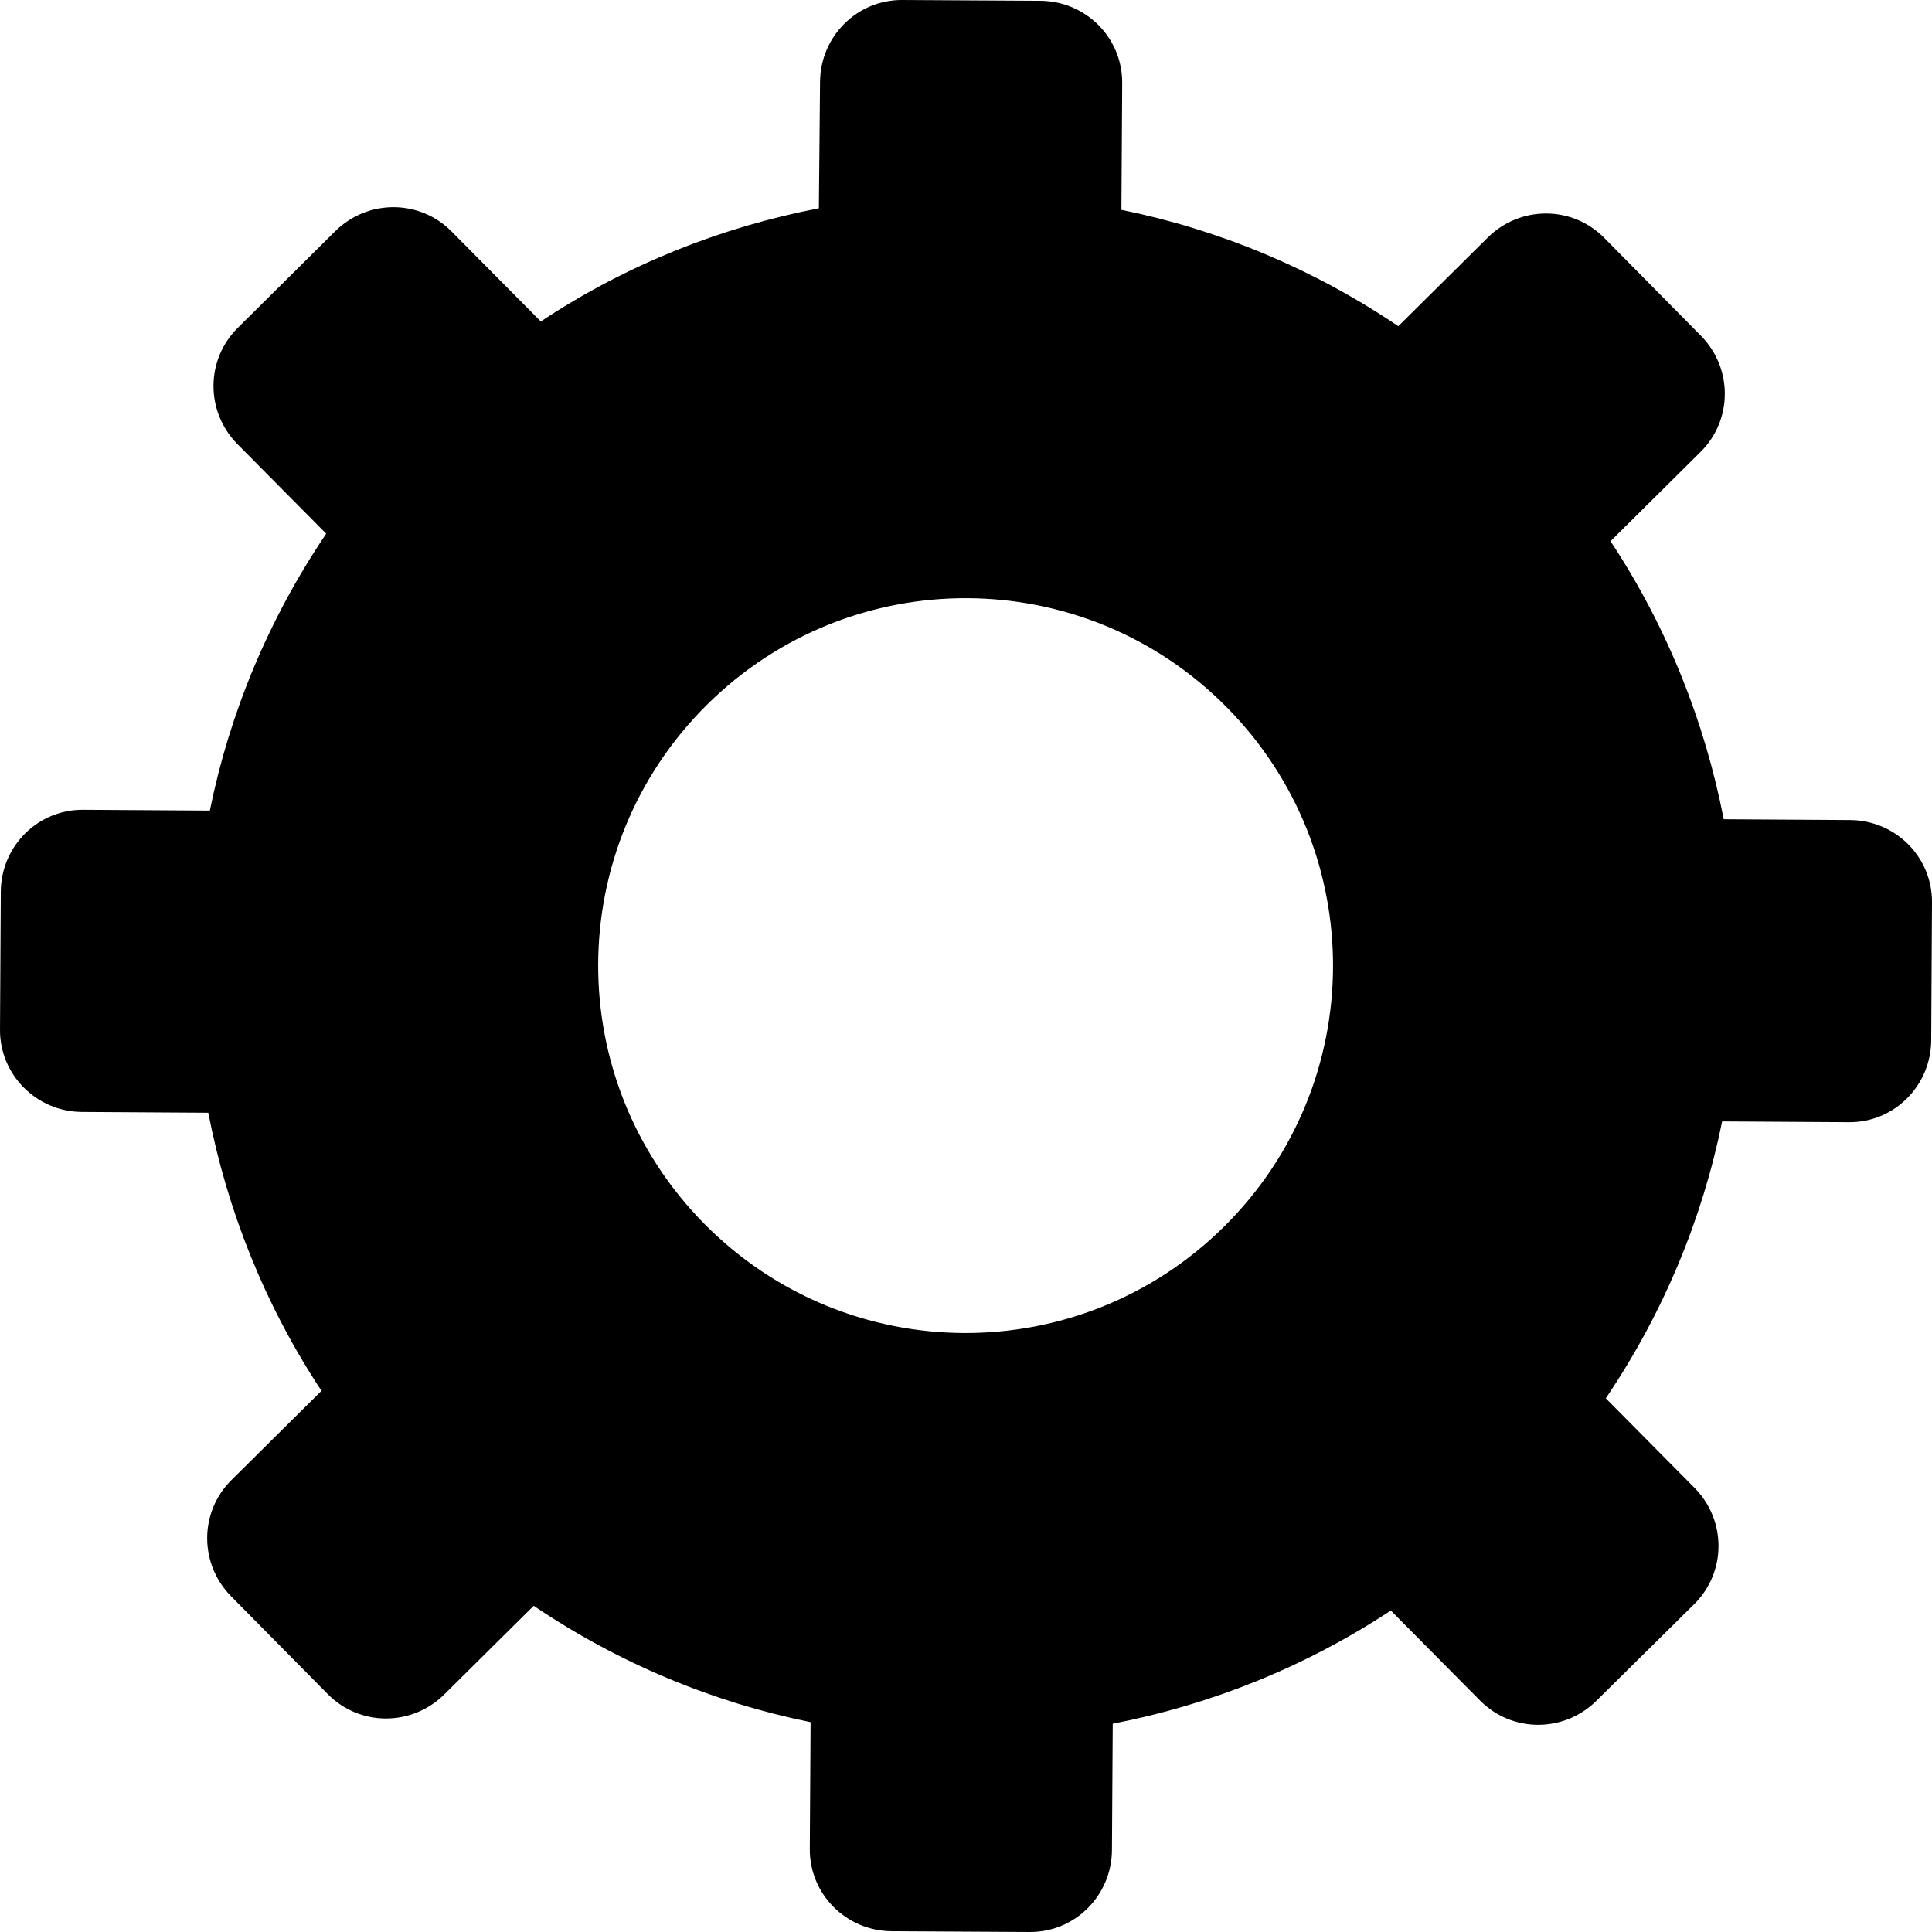
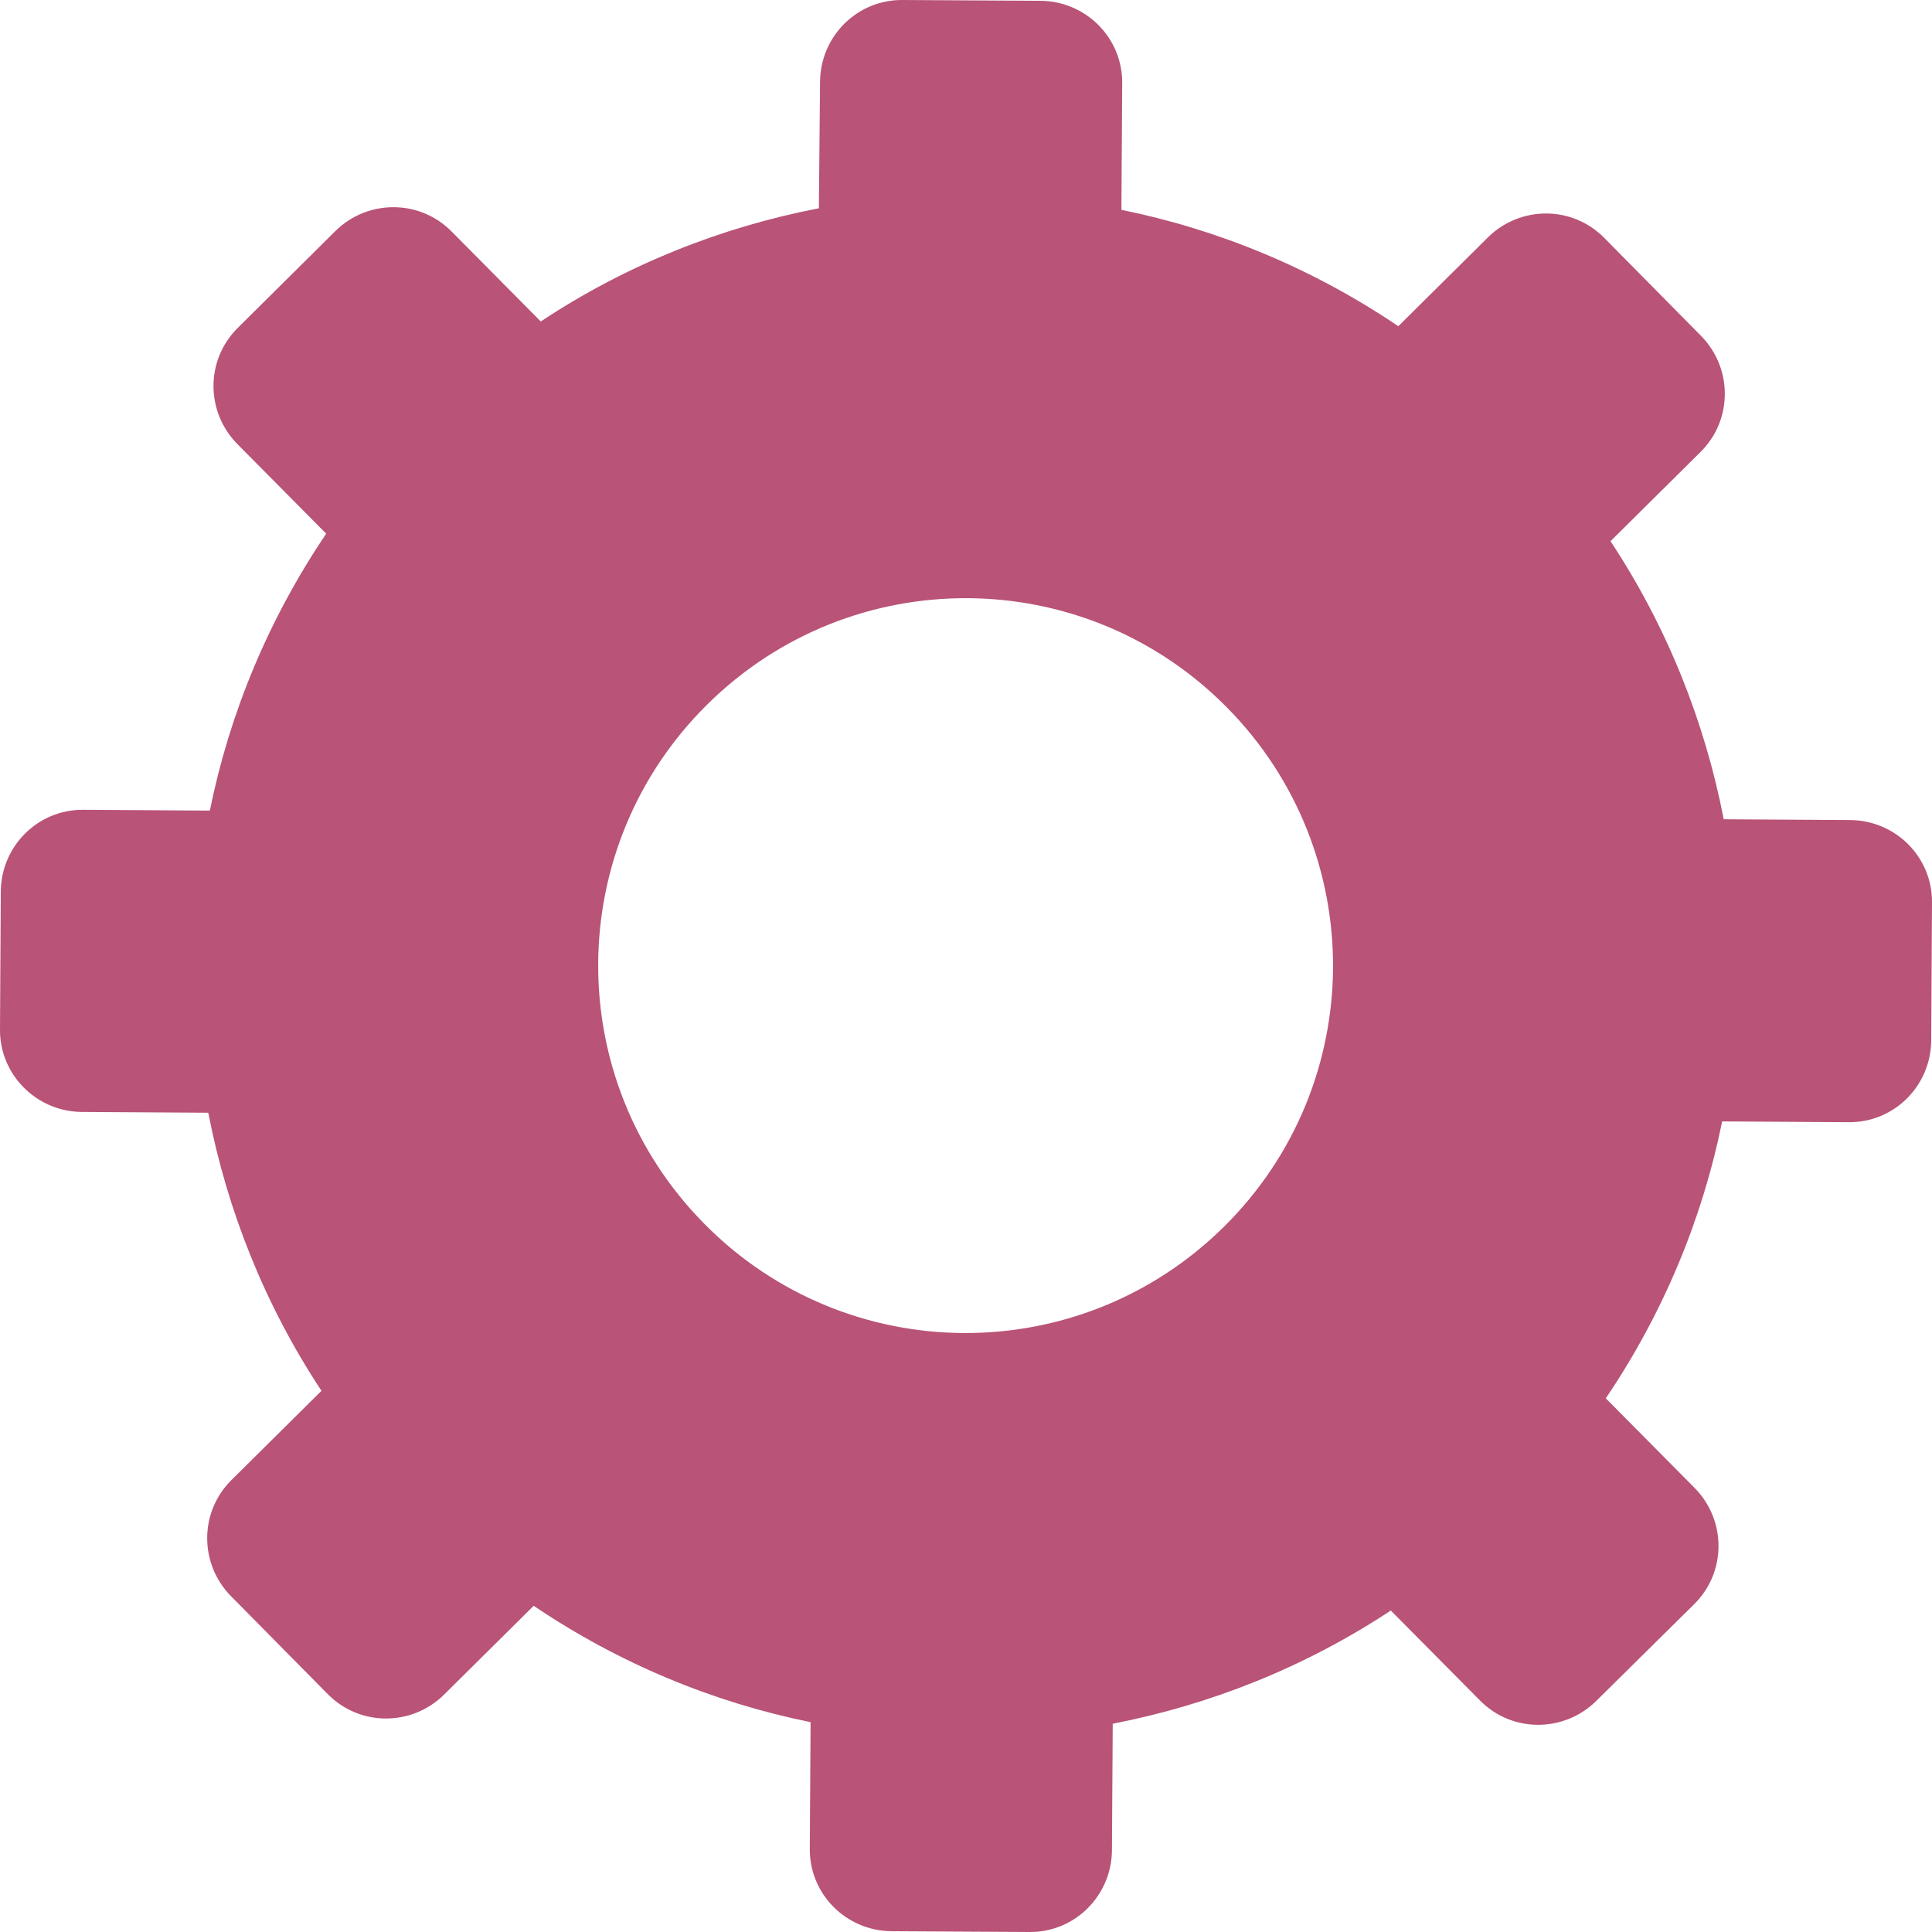
<svg xmlns="http://www.w3.org/2000/svg" version="1.1" id="Capa_1" x="0px" y="0px" viewBox="0 0 489.802 489.802" style="enable-background:new 0 0 489.802 489.802;" xml:space="preserve">
  <g>
-     <path d="M20.701,281.901l32.1,0.2c4.8,24.7,14.3,48.7,28.7,70.5l-22.8,22.6c-8.2,8.1-8.2,21.2-0.2,29.4l24.6,24.9   c8.1,8.2,21.2,8.2,29.4,0.2l22.8-22.6c21.6,14.6,45.5,24.5,70.2,29.5l-0.2,32.1c-0.1,11.5,9.2,20.8,20.7,20.9l35,0.2   c11.5,0.1,20.8-9.2,20.9-20.7l0.2-32.1c24.7-4.8,48.7-14.3,70.5-28.7l22.6,22.8c8.1,8.2,21.2,8.2,29.4,0.2l24.9-24.6   c8.2-8.1,8.2-21.2,0.2-29.4l-22.6-22.8c14.6-21.6,24.5-45.5,29.5-70.2l32.1,0.2c11.5,0.1,20.8-9.2,20.9-20.7l0.2-35   c0.1-11.5-9.2-20.8-20.7-20.9l-32.1-0.2c-4.8-24.7-14.3-48.7-28.7-70.5l22.8-22.6c8.2-8.1,8.2-21.2,0.2-29.4l-24.6-24.9   c-8.1-8.2-21.2-8.2-29.4-0.2l-22.8,22.6c-21.6-14.6-45.5-24.5-70.2-29.5l0.2-32.1c0.1-11.5-9.2-20.8-20.7-20.9l-35-0.2   c-11.5-0.1-20.8,9.2-20.9,20.7l-0.3,32.1c-24.8,4.8-48.8,14.3-70.5,28.7l-22.6-22.8c-8.1-8.2-21.2-8.2-29.4-0.2l-24.8,24.6   c-8.2,8.1-8.2,21.2-0.2,29.4l22.6,22.8c-14.6,21.6-24.5,45.5-29.5,70.2l-32.1-0.2c-11.5-0.1-20.8,9.2-20.9,20.7l-0.2,35   C-0.099,272.401,9.201,281.801,20.701,281.901z M179.301,178.601c36.6-36.2,95.5-35.9,131.7,0.7s35.9,95.5-0.7,131.7   s-95.5,35.9-131.7-0.7S142.701,214.801,179.301,178.601z" />
+     <path fill="#b95377" d="M20.701,281.901l32.1,0.2c4.8,24.7,14.3,48.7,28.7,70.5l-22.8,22.6c-8.2,8.1-8.2,21.2-0.2,29.4l24.6,24.9   c8.1,8.2,21.2,8.2,29.4,0.2l22.8-22.6c21.6,14.6,45.5,24.5,70.2,29.5l-0.2,32.1c-0.1,11.5,9.2,20.8,20.7,20.9l35,0.2   c11.5,0.1,20.8-9.2,20.9-20.7l0.2-32.1c24.7-4.8,48.7-14.3,70.5-28.7l22.6,22.8c8.1,8.2,21.2,8.2,29.4,0.2l24.9-24.6   c8.2-8.1,8.2-21.2,0.2-29.4l-22.6-22.8c14.6-21.6,24.5-45.5,29.5-70.2l32.1,0.2c11.5,0.1,20.8-9.2,20.9-20.7l0.2-35   c0.1-11.5-9.2-20.8-20.7-20.9l-32.1-0.2c-4.8-24.7-14.3-48.7-28.7-70.5l22.8-22.6c8.2-8.1,8.2-21.2,0.2-29.4l-24.6-24.9   c-8.1-8.2-21.2-8.2-29.4-0.2l-22.8,22.6c-21.6-14.6-45.5-24.5-70.2-29.5l0.2-32.1c0.1-11.5-9.2-20.8-20.7-20.9l-35-0.2   c-11.5-0.1-20.8,9.2-20.9,20.7l-0.3,32.1c-24.8,4.8-48.8,14.3-70.5,28.7l-22.6-22.8c-8.1-8.2-21.2-8.2-29.4-0.2l-24.8,24.6   c-8.2,8.1-8.2,21.2-0.2,29.4l22.6,22.8c-14.6,21.6-24.5,45.5-29.5,70.2l-32.1-0.2c-11.5-0.1-20.8,9.2-20.9,20.7l-0.2,35   C-0.099,272.401,9.201,281.801,20.701,281.901z M179.301,178.601c36.6-36.2,95.5-35.9,131.7,0.7s35.9,95.5-0.7,131.7   s-95.5,35.9-131.7-0.7S142.701,214.801,179.301,178.601z" />
  </g>
  <g>
</g>
  <g>
</g>
  <g>
</g>
  <g>
</g>
  <g>
</g>
  <g>
</g>
  <g>
</g>
  <g>
</g>
  <g>
</g>
  <g>
</g>
  <g>
</g>
  <g>
</g>
  <g>
</g>
  <g>
</g>
  <g>
</g>
</svg>
